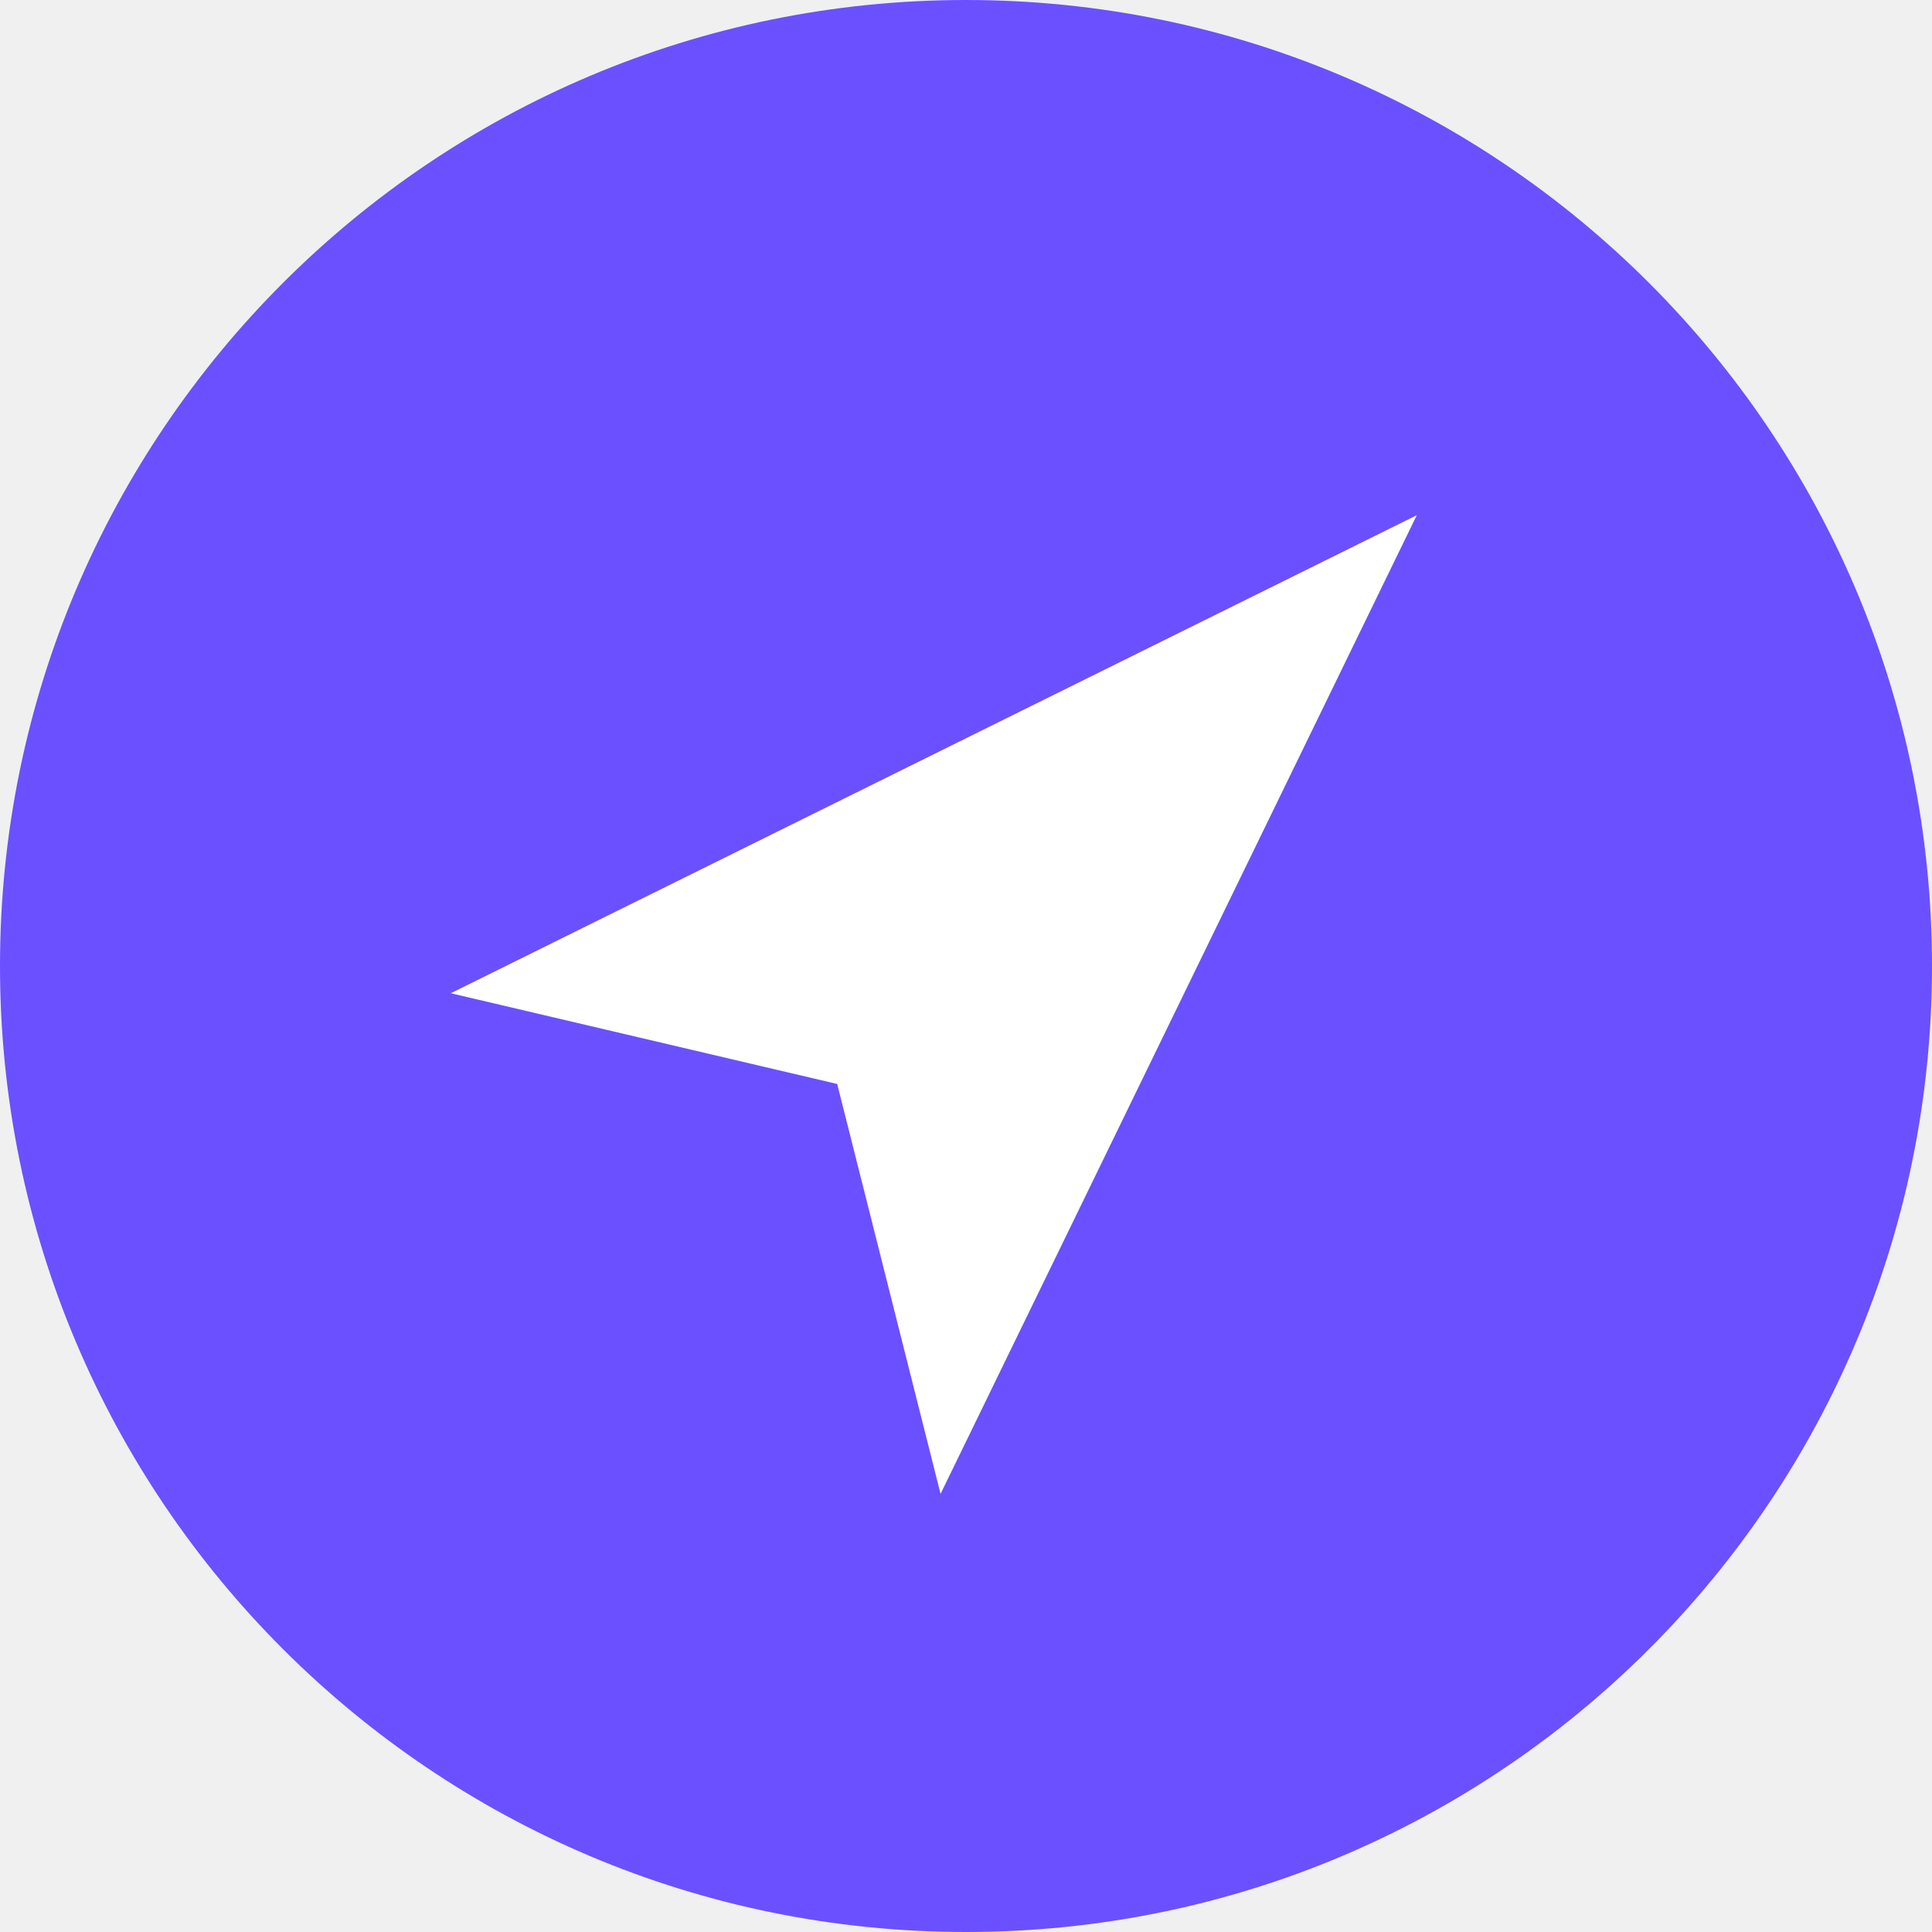
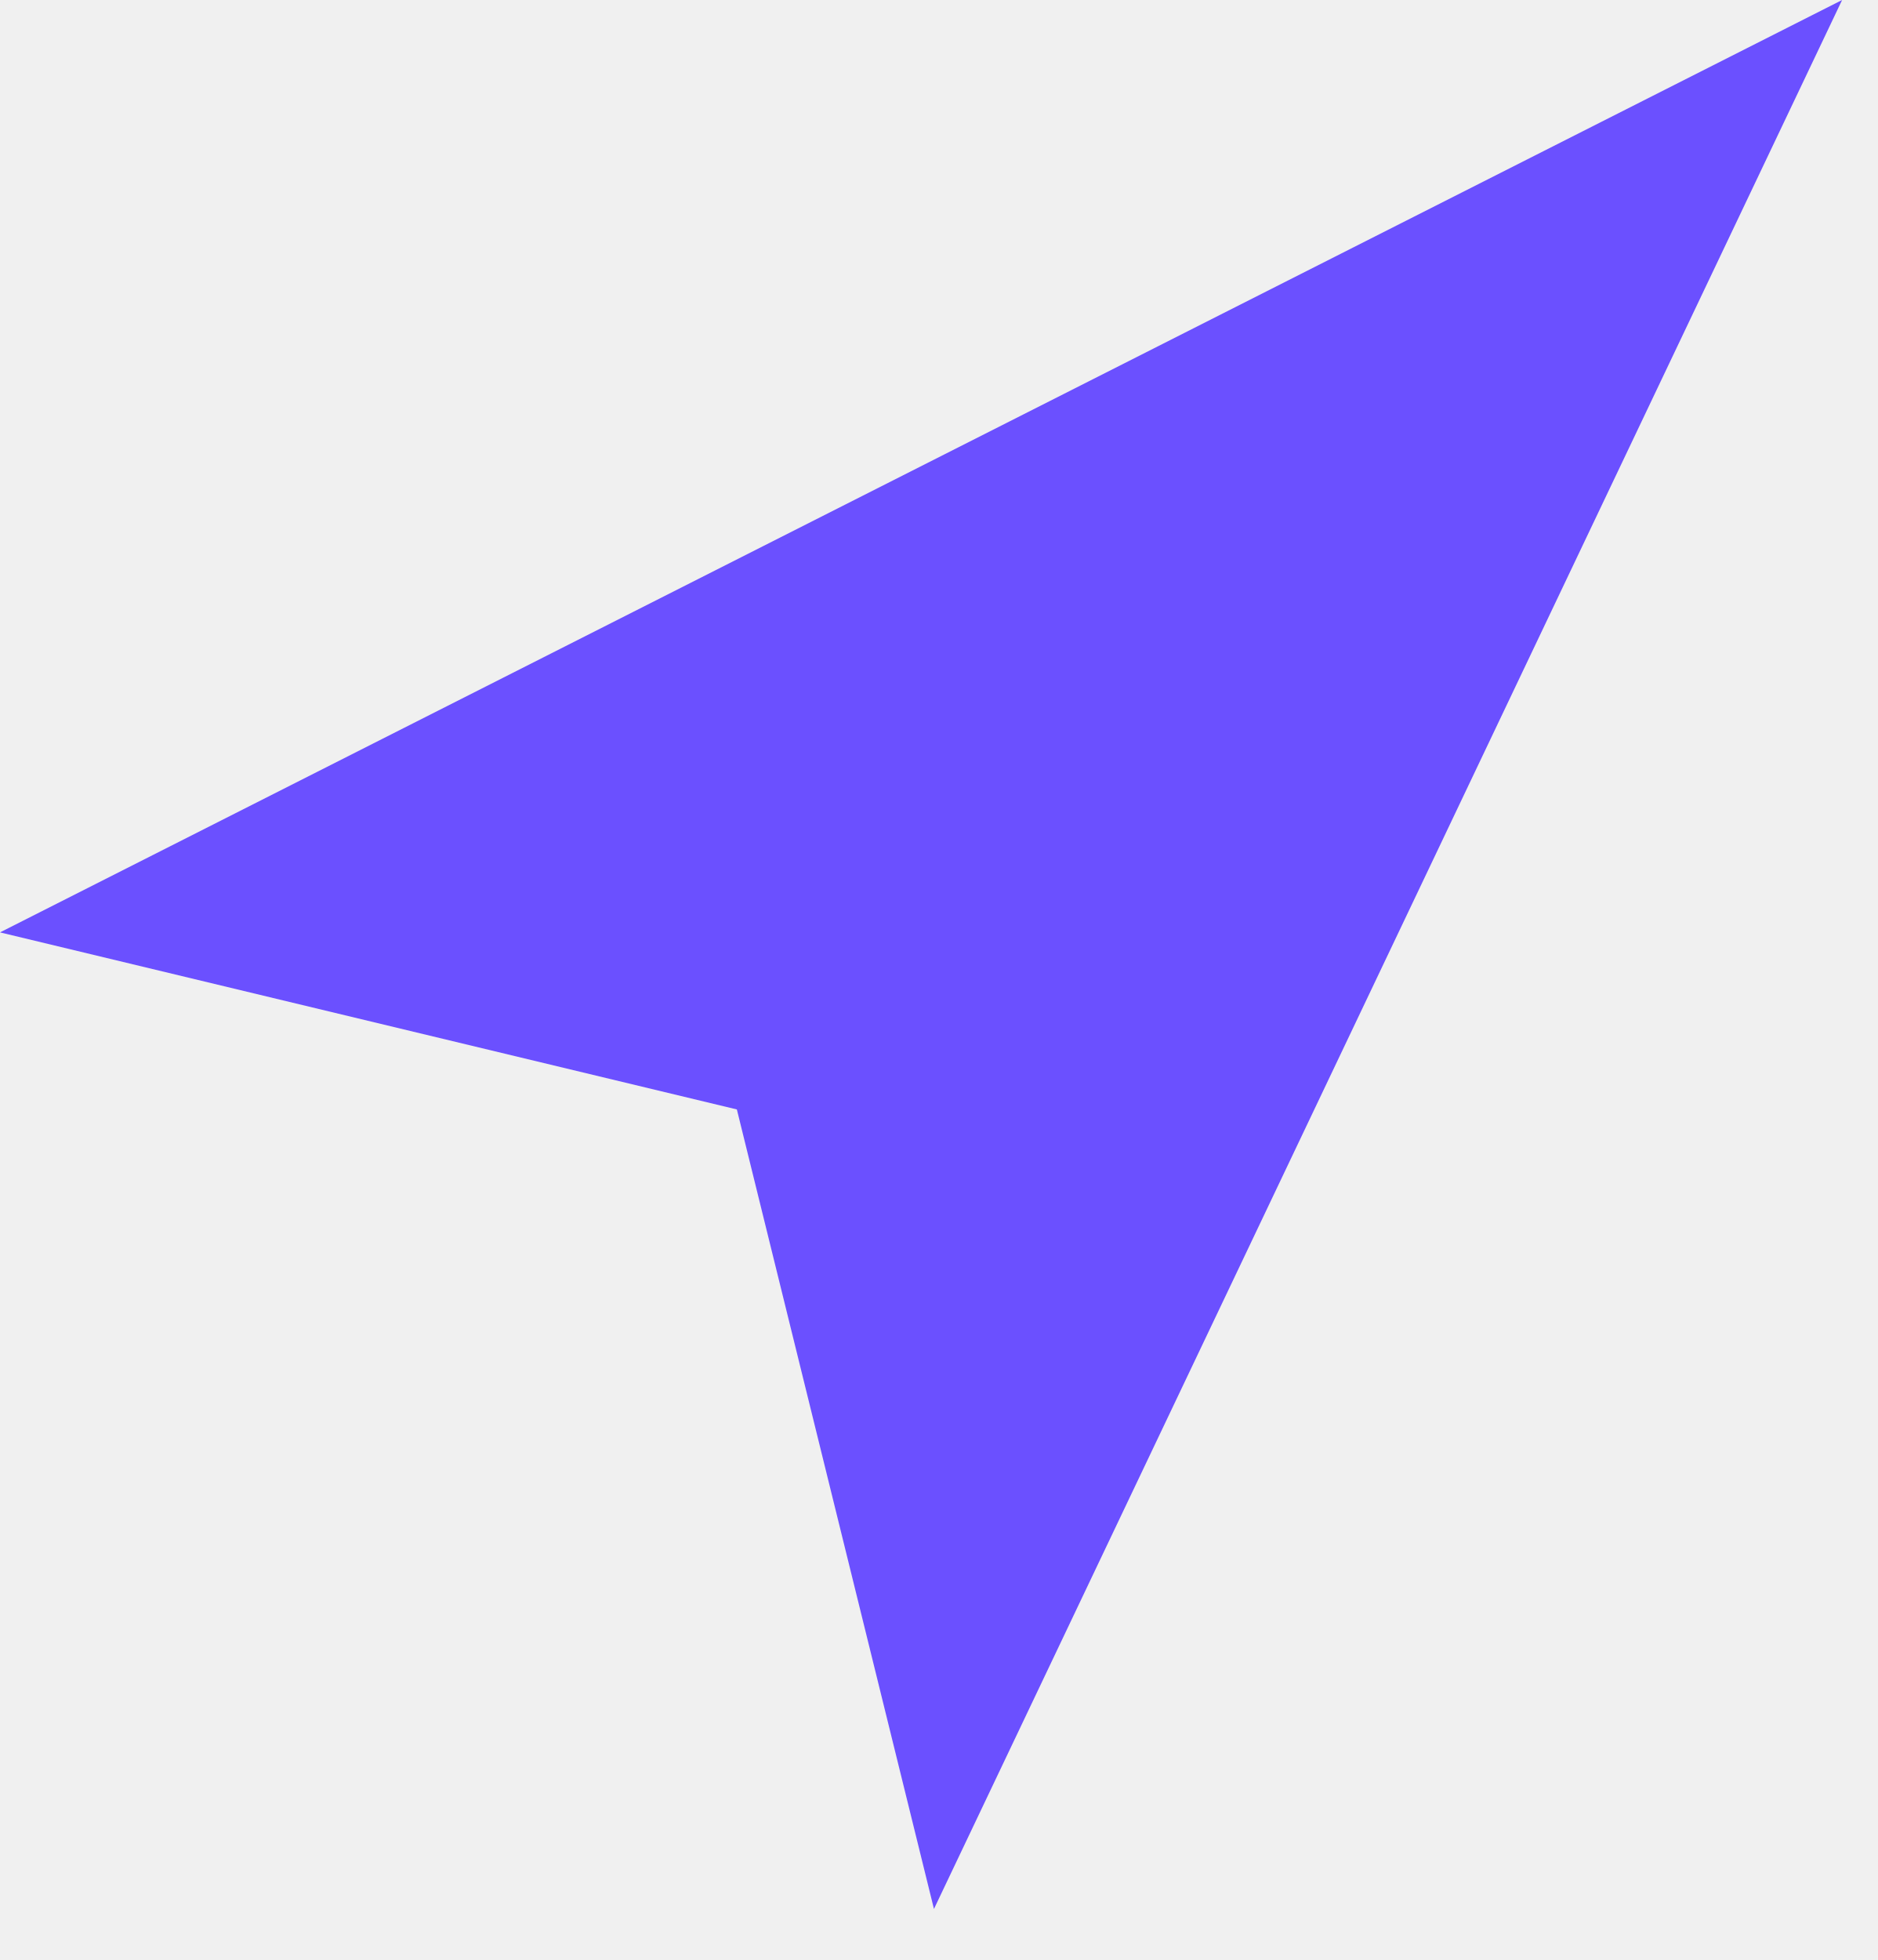
- <svg xmlns="http://www.w3.org/2000/svg" width="30px" height="30px" viewBox="0 0 30 30" version="1.1">
+ <svg xmlns="http://www.w3.org/2000/svg" width="23px" height="24px" viewBox="0 0 23 24" version="1.1">
  <defs />
-   <g id="Organizations-List-8jan" stroke="none" stroke-width="1" fill="none" fill-rule="evenodd" transform="translate(-347, -16)">
-     <g id="header">
-       <g id="Group-2" transform="translate(347, 16)">
-         <g id="Group-4">
-           <circle id="Oval-2" fill="#6B50FF" cx="15" cy="15" r="15" />
-           <polygon id="Path" fill="#FFFFFF" points="13 16.832 7 15.423 22 8 14.605 23.197" />
-         </g>
-       </g>
+   <g id="Permit-Profile-15jan-+-Map" stroke="none" stroke-width="1" fill="none" fill-rule="evenodd" transform="translate(-352, -20)">
+     <g id="Logo" transform="translate(352, 20)" fill="#6B50FF">
+       <polygon id="Arrow" points="9.025 13.585 0 11.417 22.562 0 11.439 23.375" />
    </g>
  </g>
</svg>
